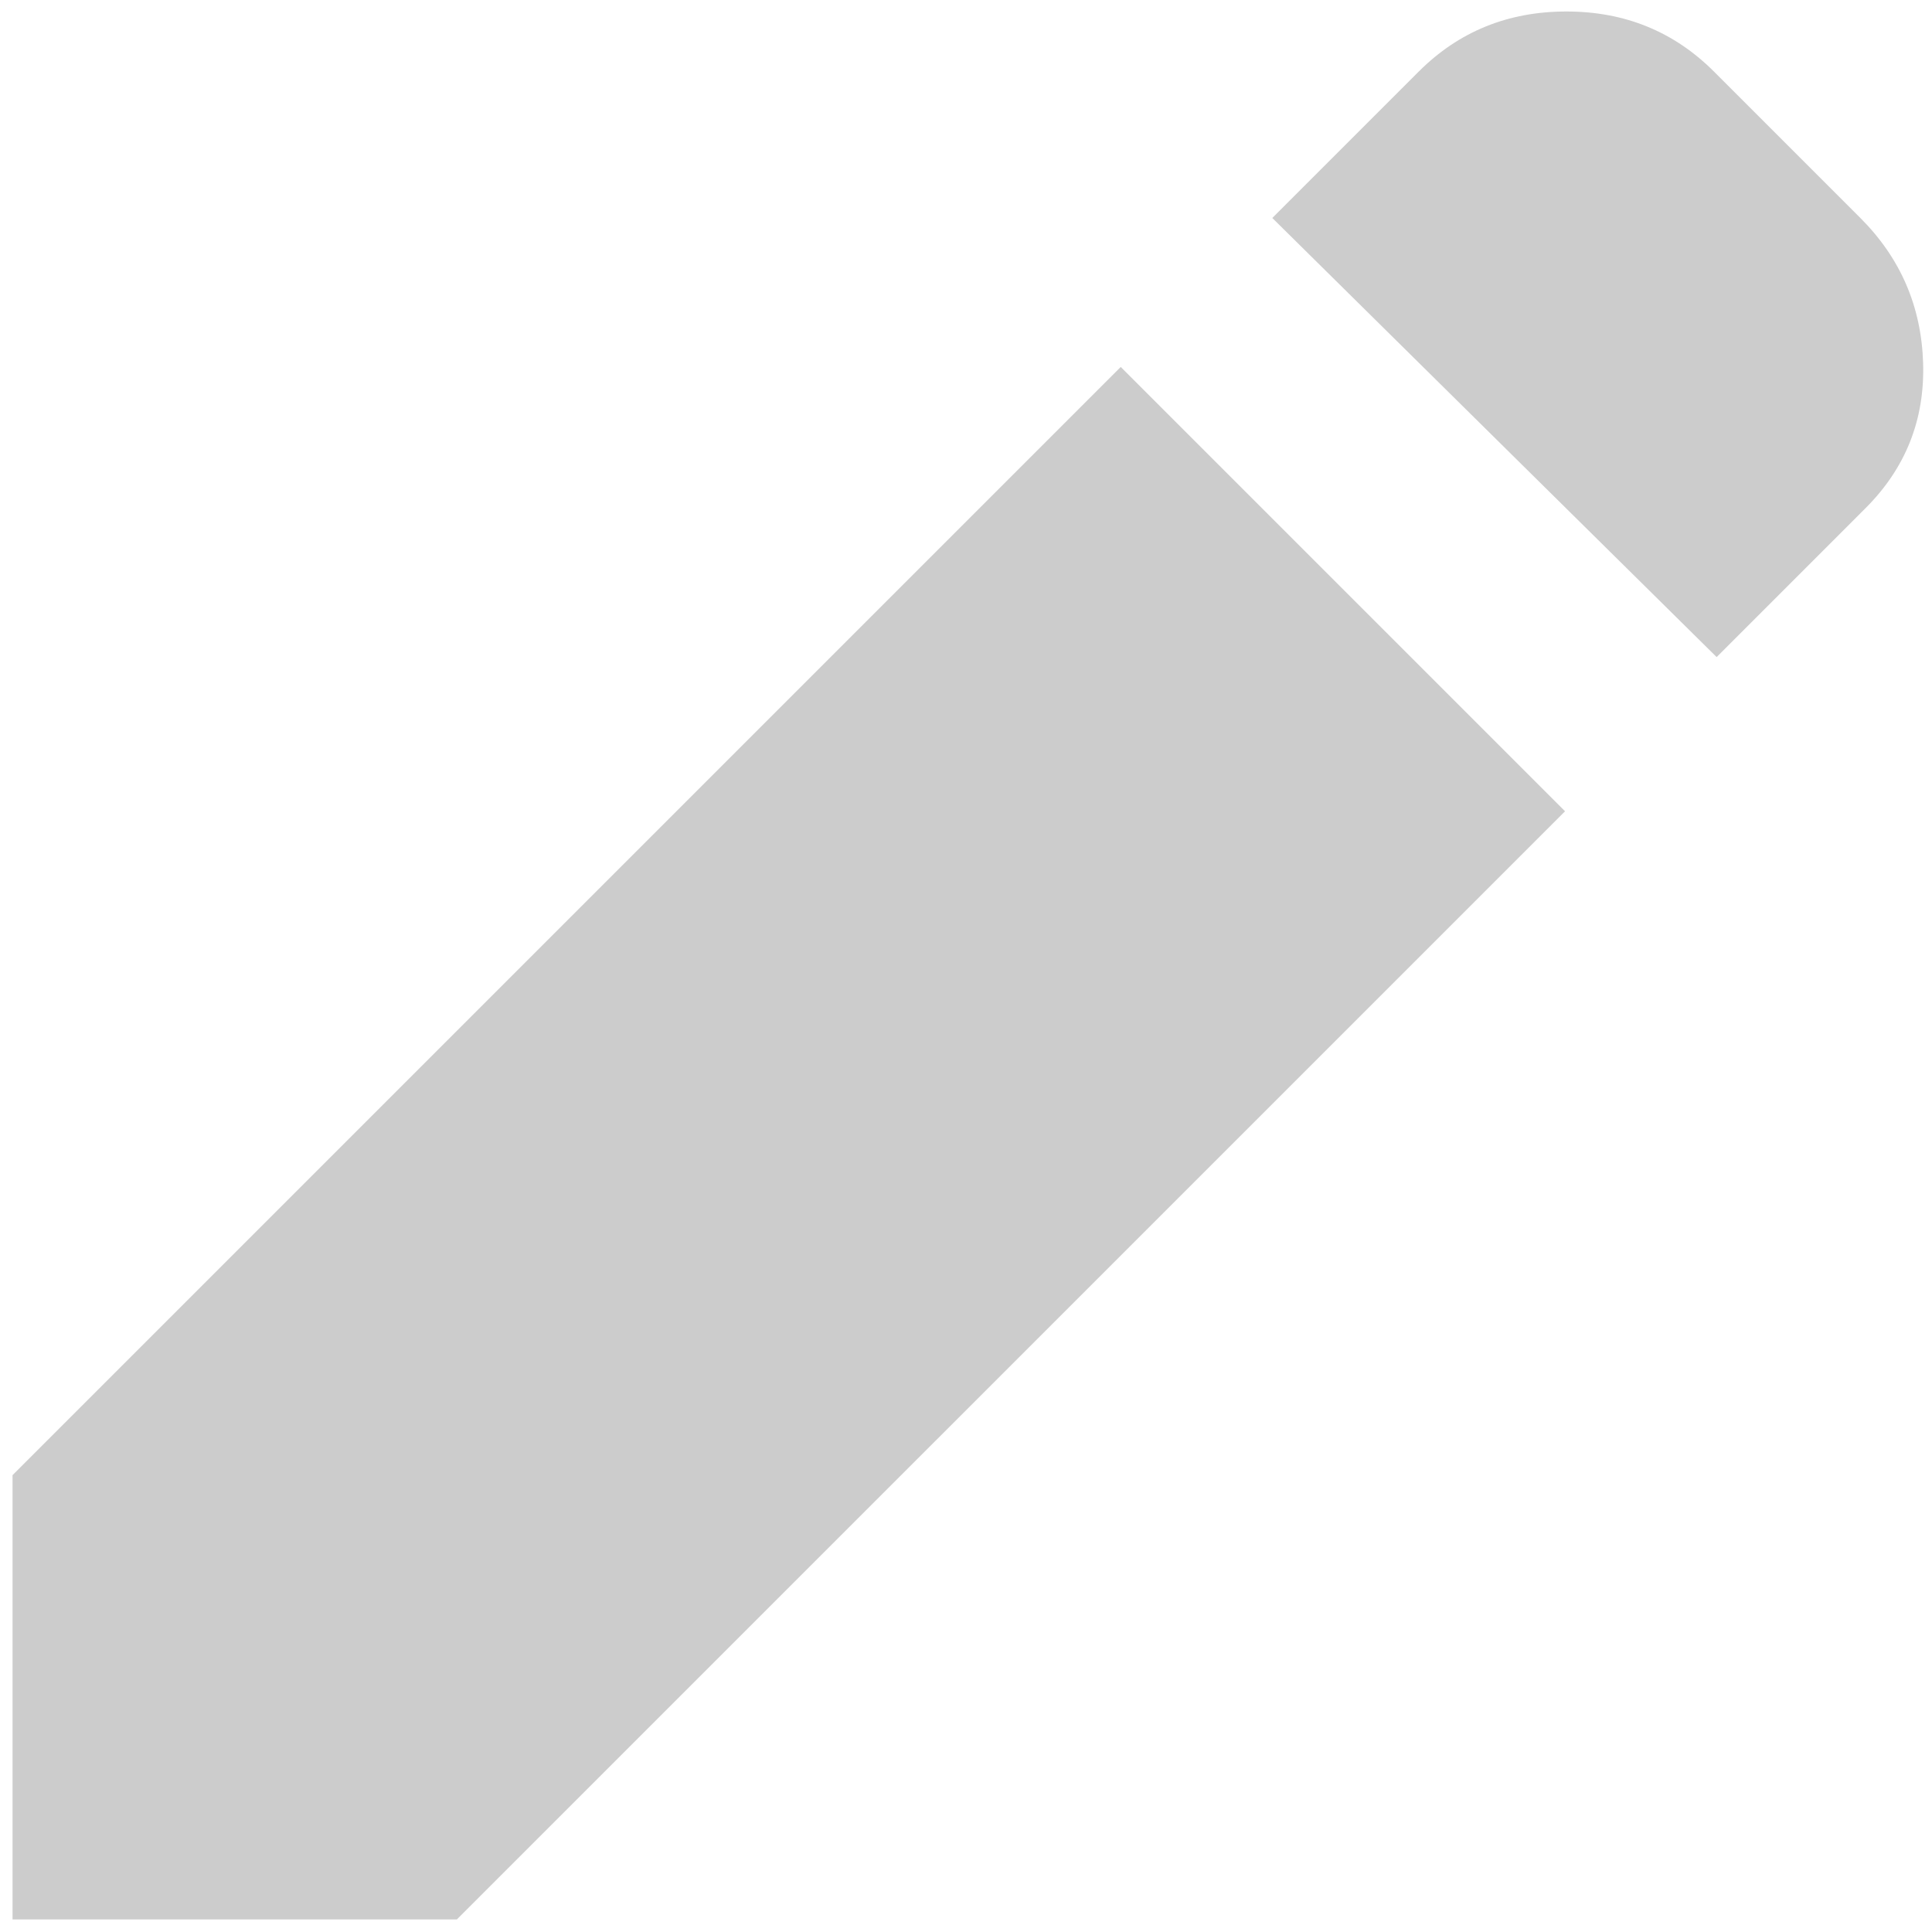
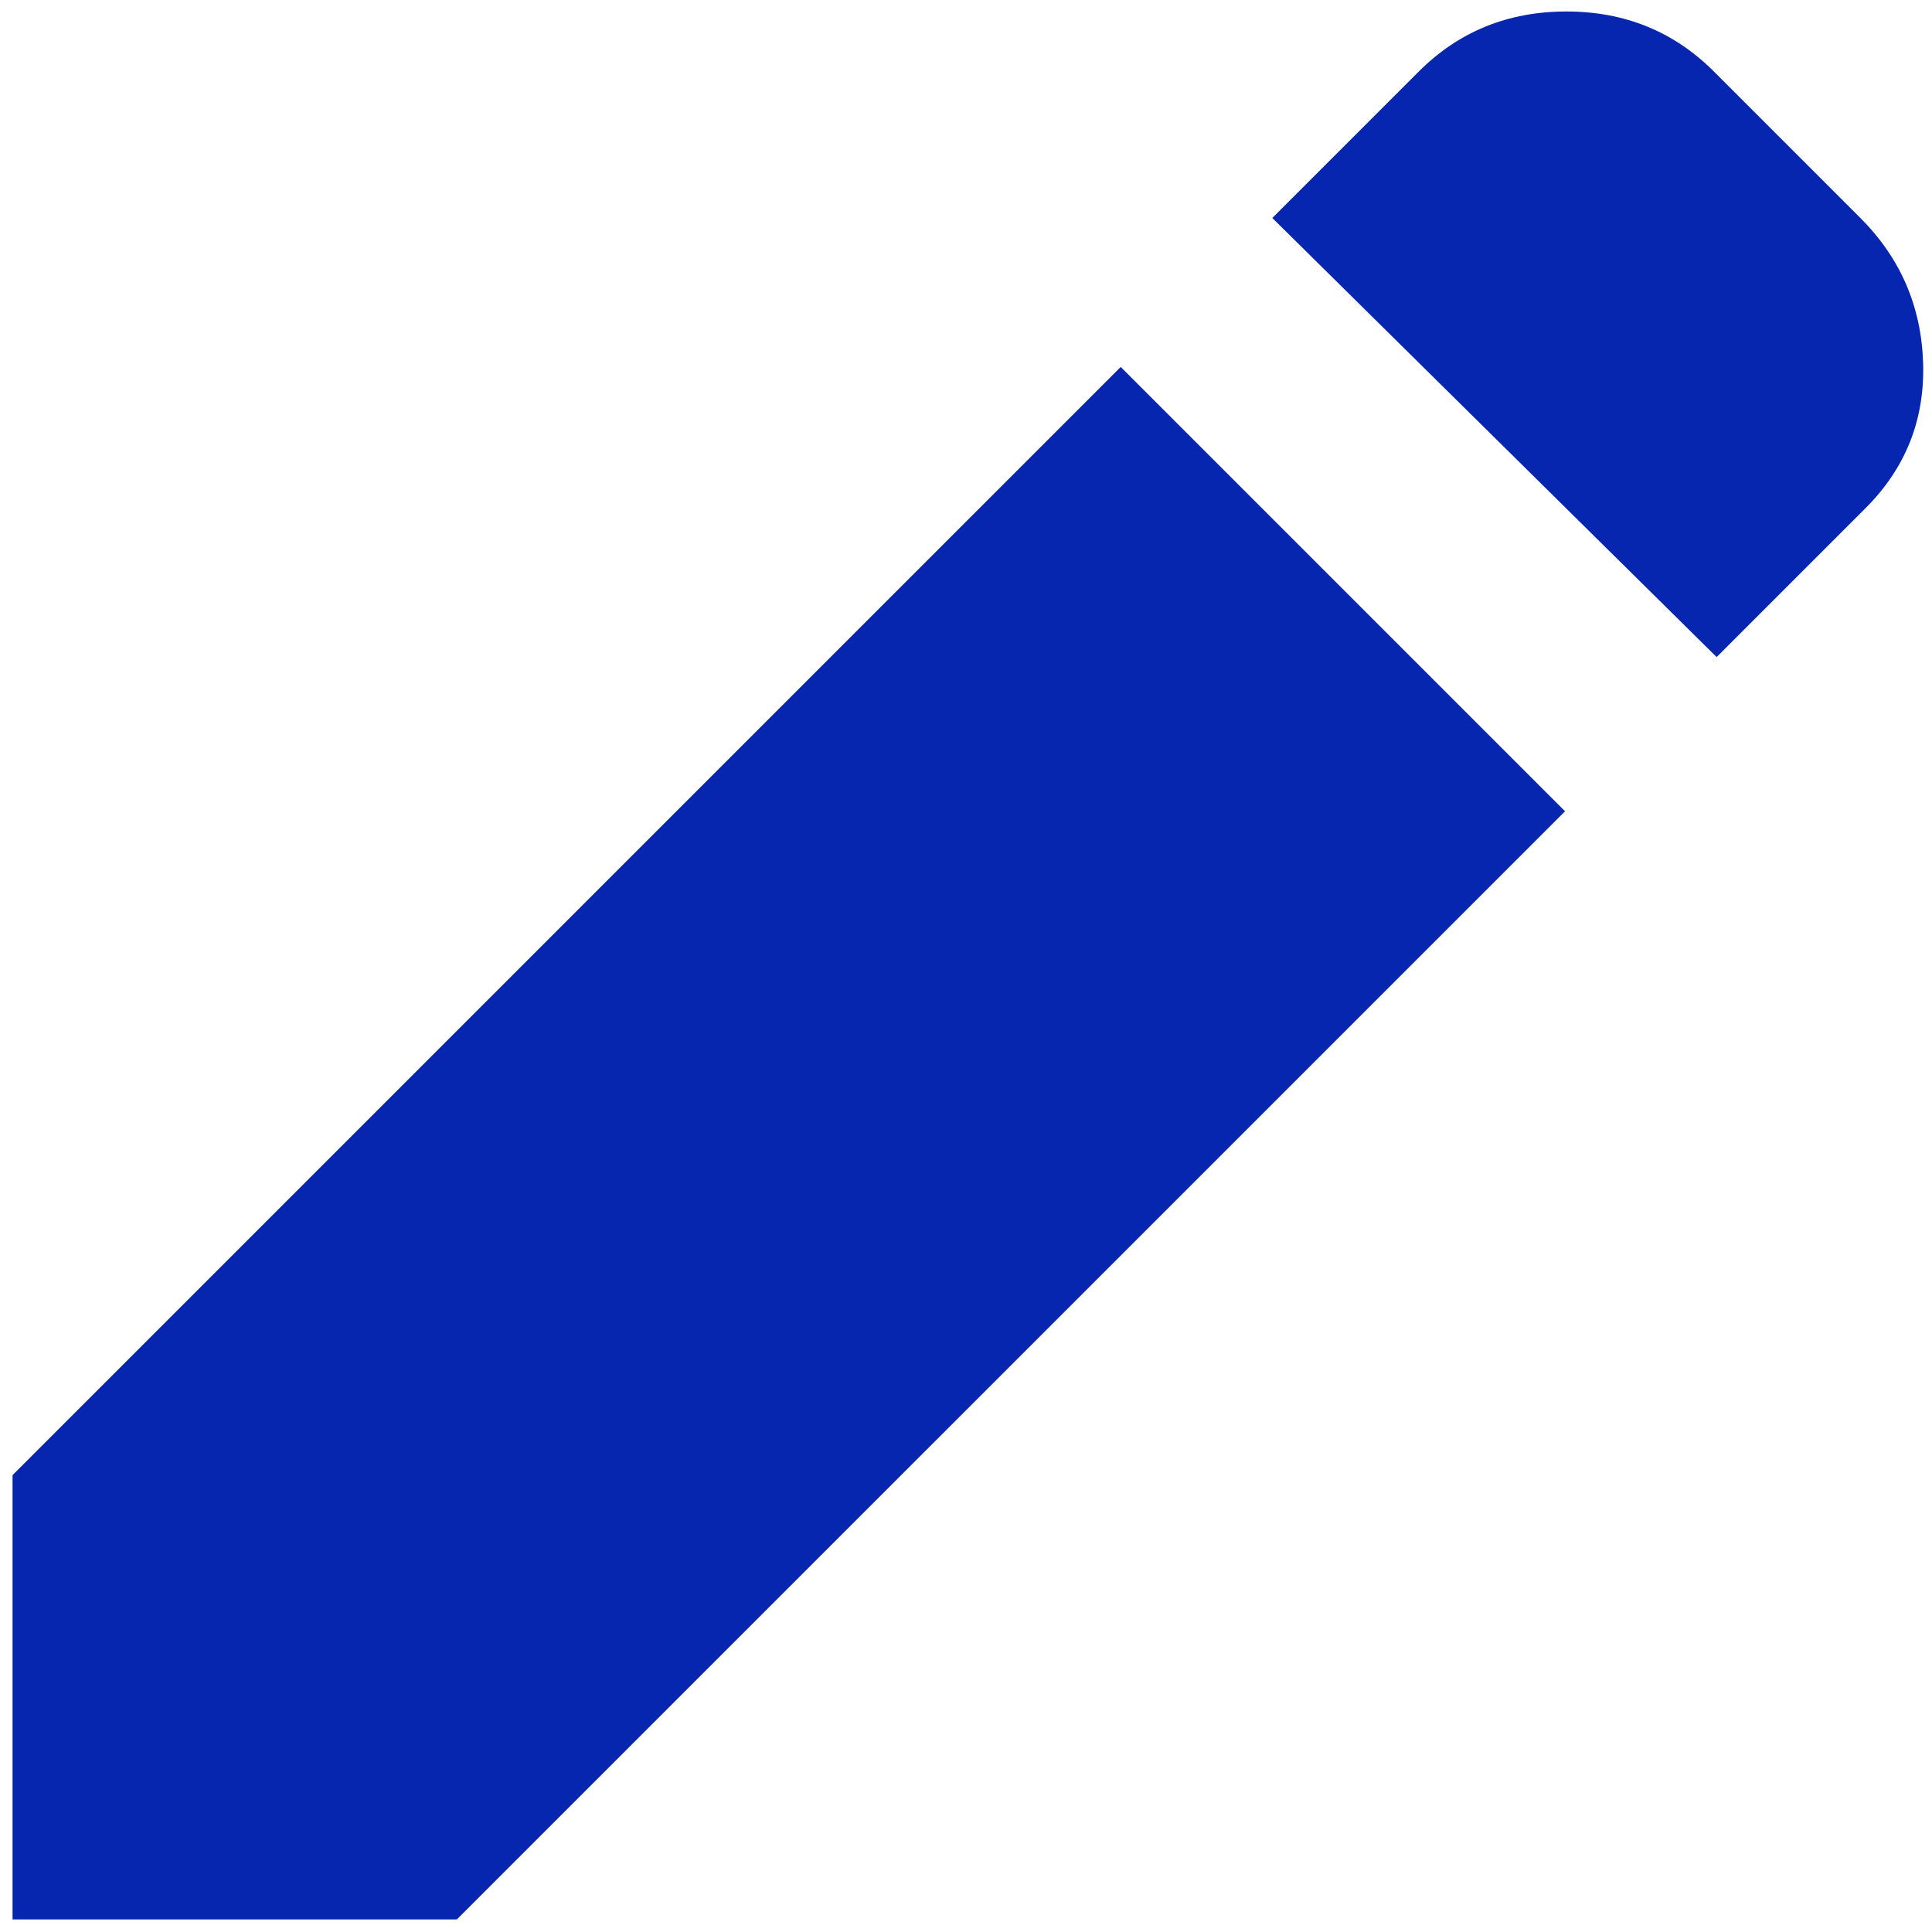
<svg xmlns="http://www.w3.org/2000/svg" width="77" height="77" viewBox="0 0 77 77" fill="none">
-   <path d="M68.417 26.188L50.708 8.688L56.542 2.854C58.139 1.257 60.101 0.458 62.429 0.458C64.754 0.458 66.715 1.257 68.312 2.854L74.146 8.688C75.743 10.285 76.576 12.213 76.646 14.471C76.715 16.726 75.951 18.653 74.354 20.25L68.417 26.188ZM62.375 32.333L18.208 76.5H0.5V58.792L44.667 14.625L62.375 32.333Z" fill="#CCCCCC" />
+   <path d="M68.417 26.188L50.708 8.688L56.542 2.854C58.139 1.257 60.101 0.458 62.429 0.458C64.754 0.458 66.715 1.257 68.312 2.854L74.146 8.688C75.743 10.285 76.576 12.213 76.646 14.471C76.715 16.726 75.951 18.653 74.354 20.25L68.417 26.188ZM62.375 32.333L18.208 76.5H0.5V58.792L44.667 14.625L62.375 32.333Z" fill="#0726b0" />
</svg>
